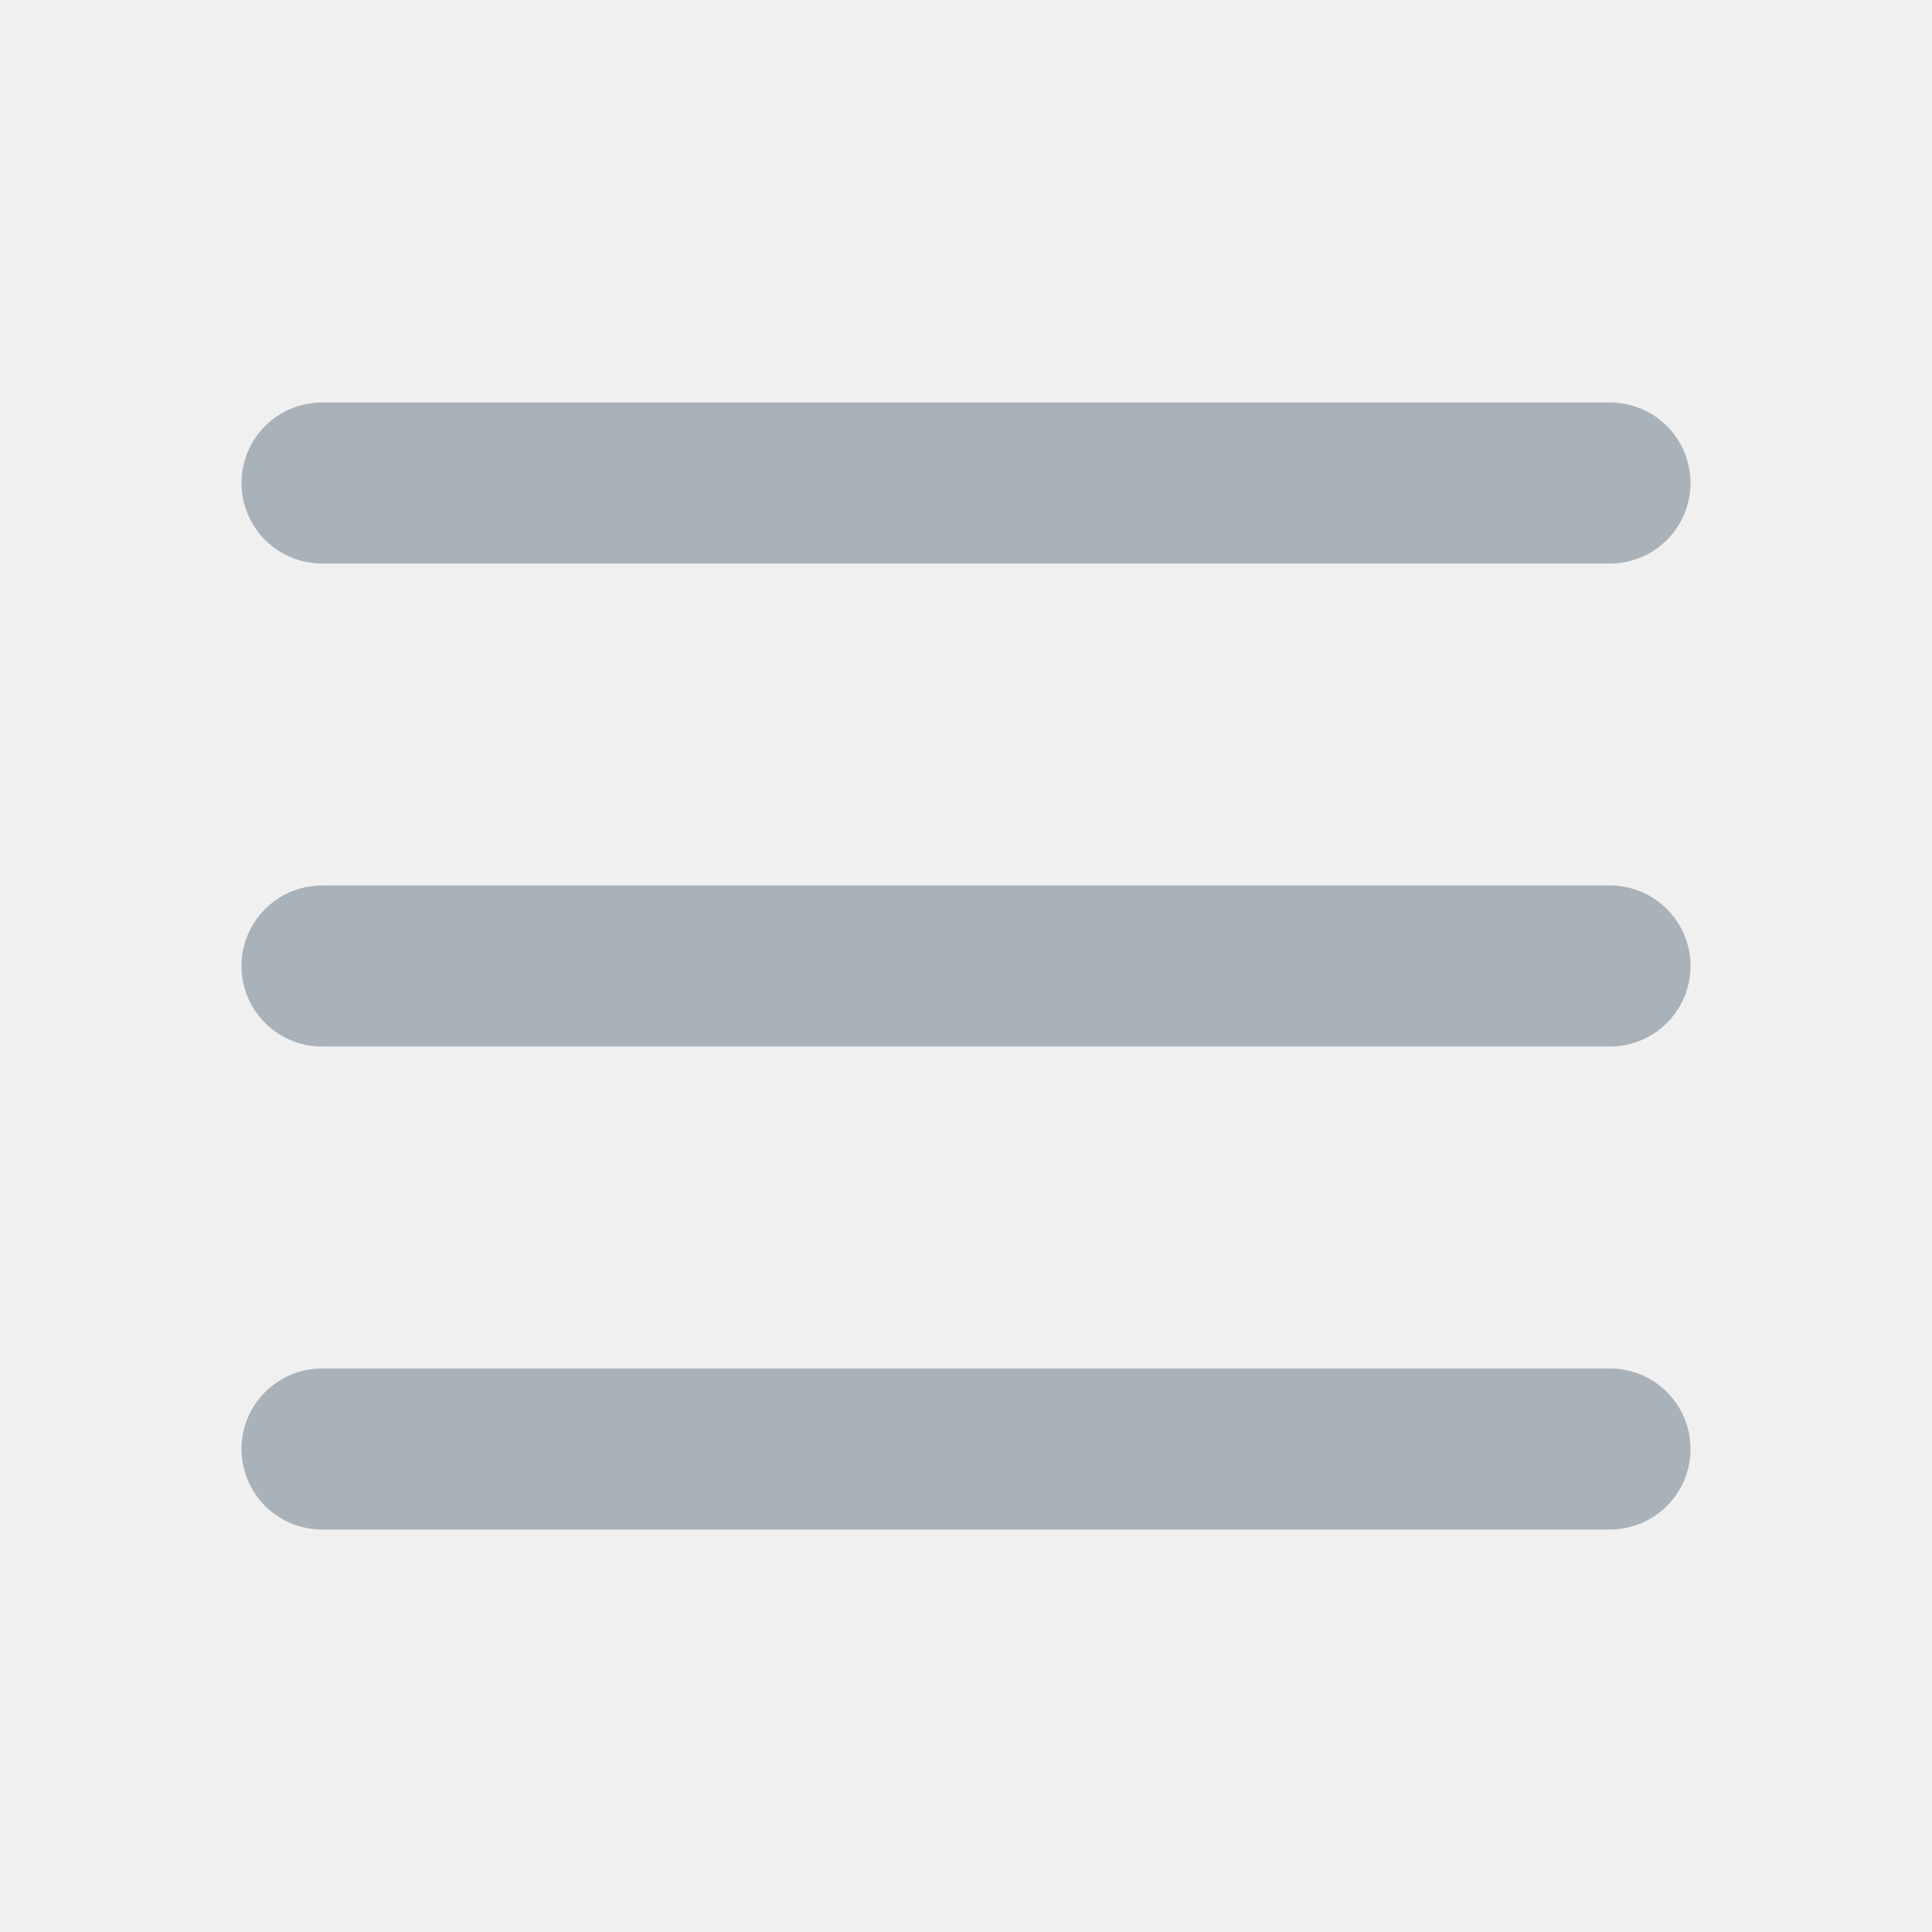
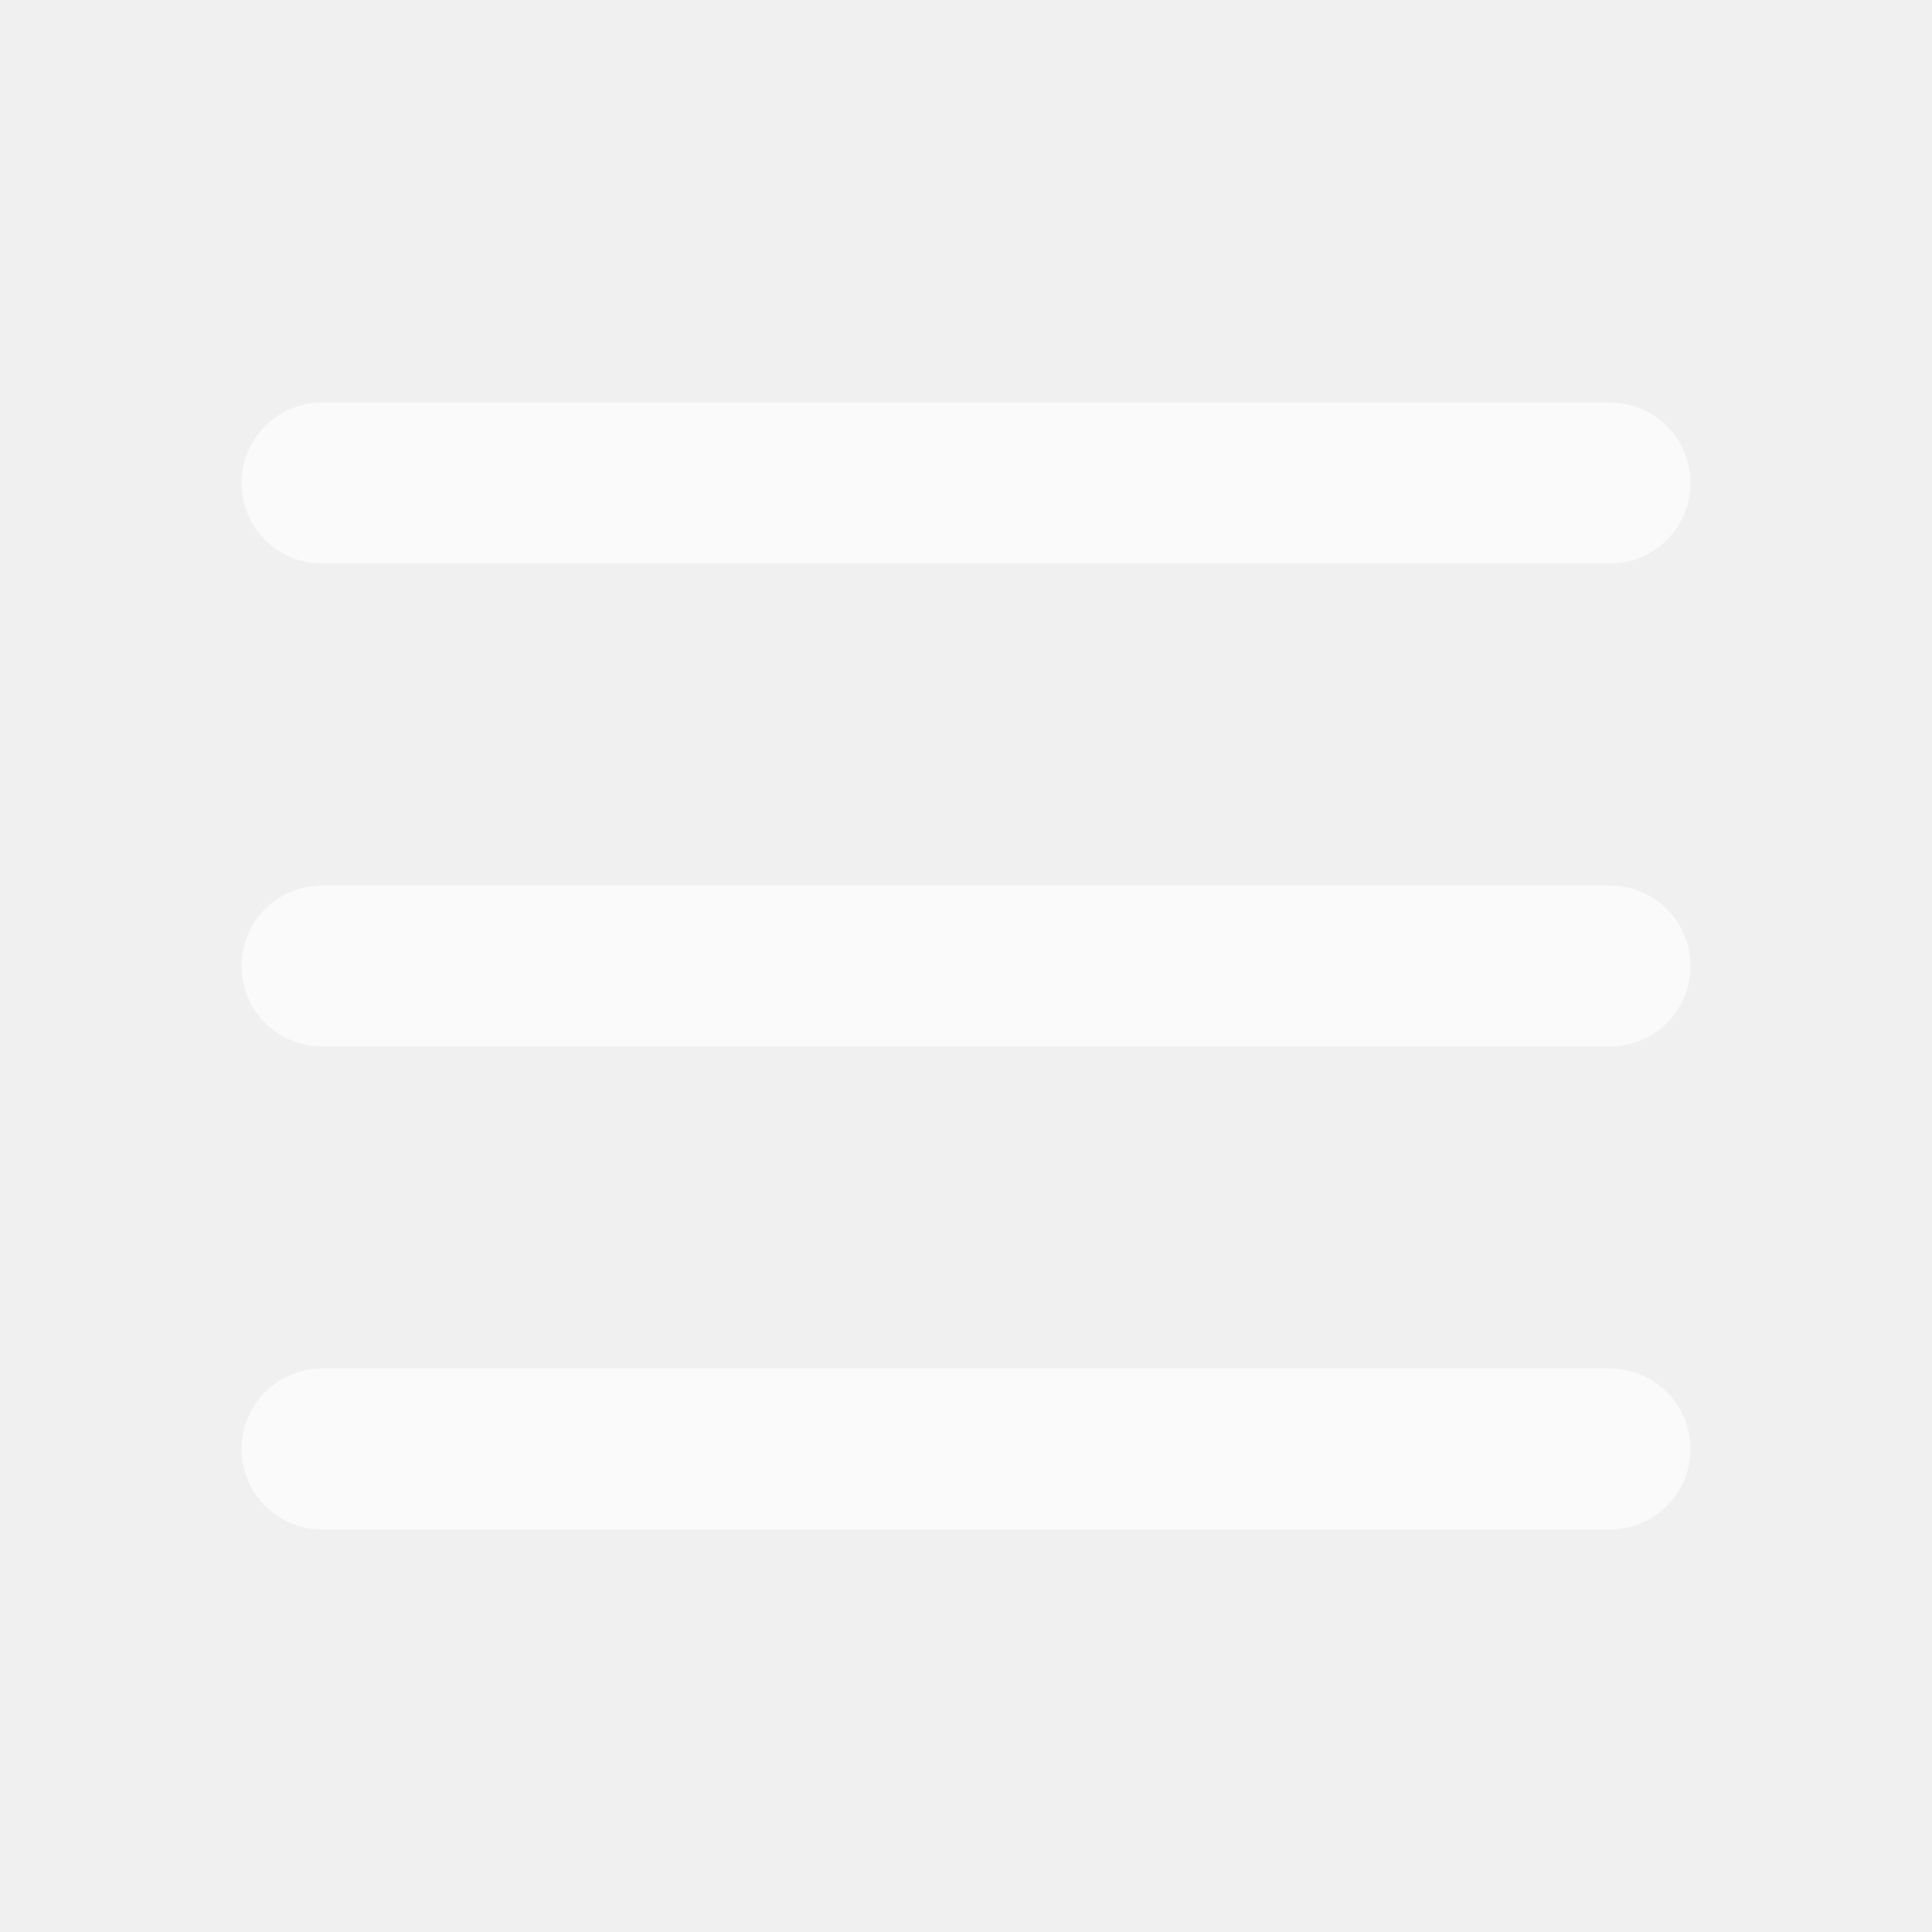
<svg xmlns="http://www.w3.org/2000/svg" width="24" height="24" viewBox="0 0 24 24" fill="none">
-   <path d="M20 12L4 12" stroke="#808D9A" stroke-opacity="0.64" stroke-width="2" stroke-linecap="round" stroke-linejoin="round" />
-   <path d="M20 6L4 6" stroke="#808D9A" stroke-opacity="0.64" stroke-width="2" stroke-linecap="round" stroke-linejoin="round" />
-   <path d="M20 18L4 18" stroke="#808D9A" stroke-opacity="0.64" stroke-width="2" stroke-linecap="round" stroke-linejoin="round" />
+   <path d="M20 12L4 12" stroke="#fff" stroke-opacity="0.64" stroke-width="2" stroke-linecap="round" stroke-linejoin="round" />
+   <path d="M20 6L4 6" stroke="#fff" stroke-opacity="0.64" stroke-width="2" stroke-linecap="round" stroke-linejoin="round" />
+   <path d="M20 18L4 18" stroke="#fff" stroke-opacity="0.64" stroke-width="2" stroke-linecap="round" stroke-linejoin="round" />
</svg>
